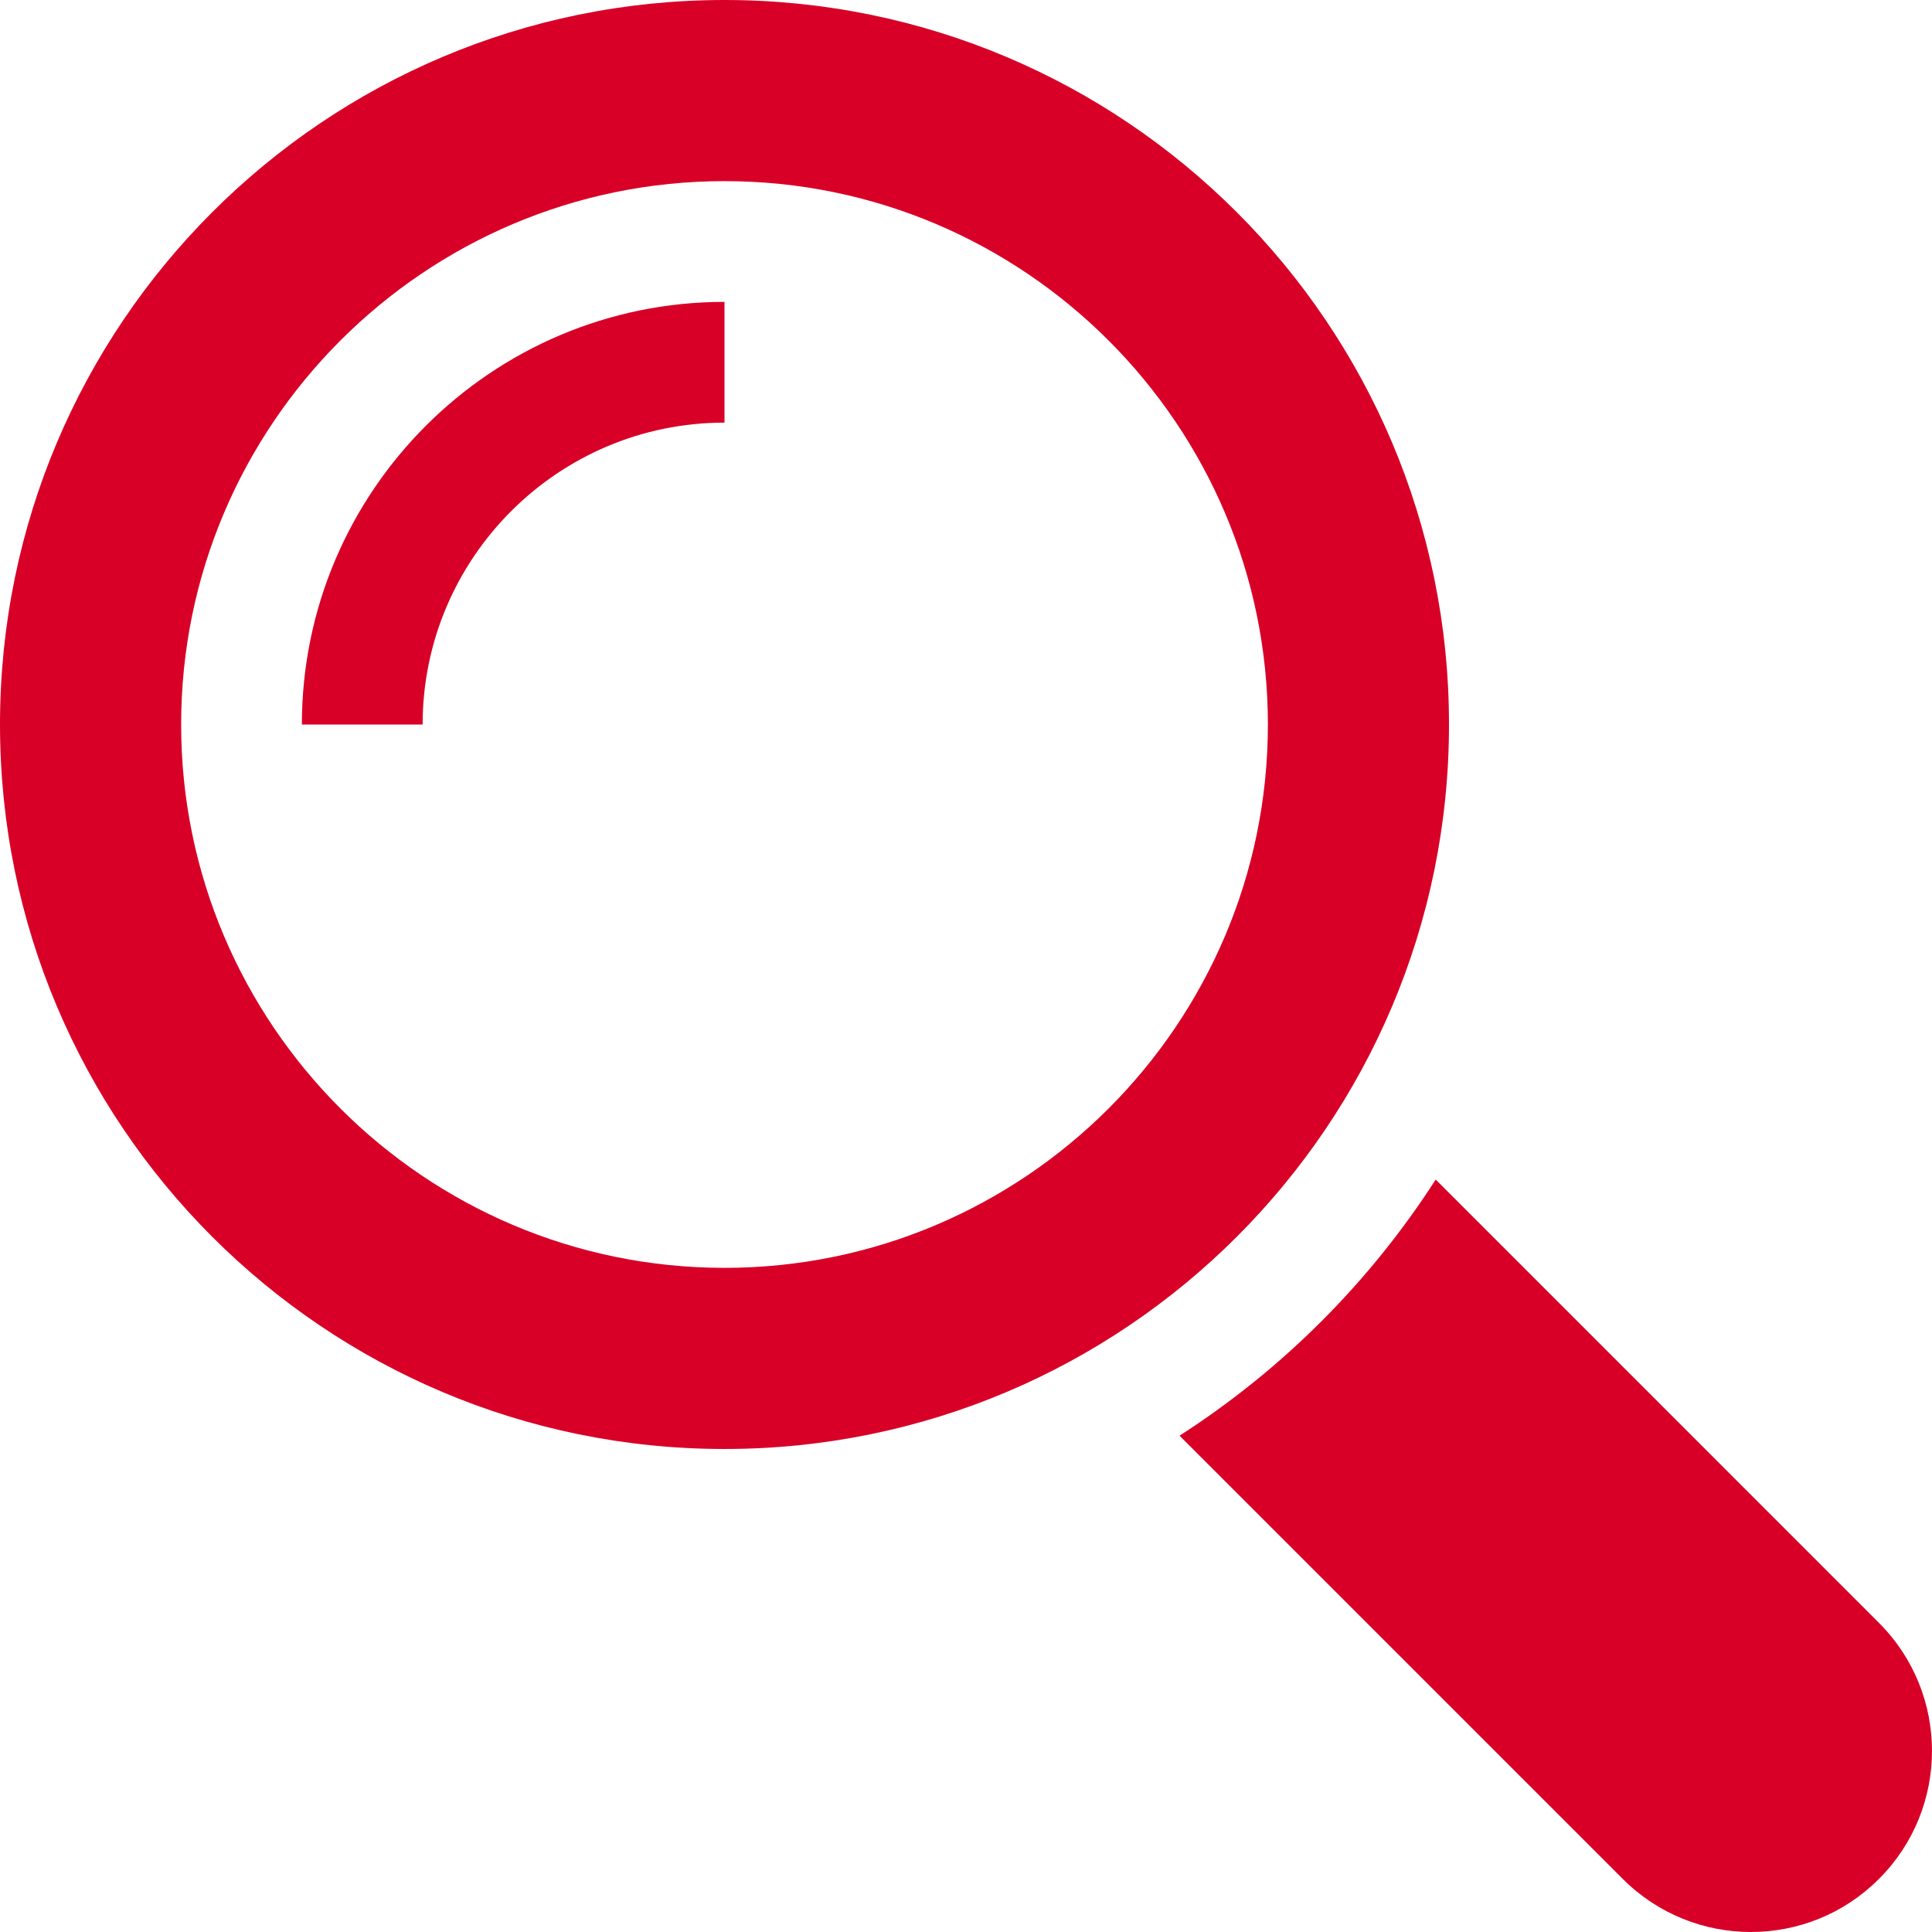
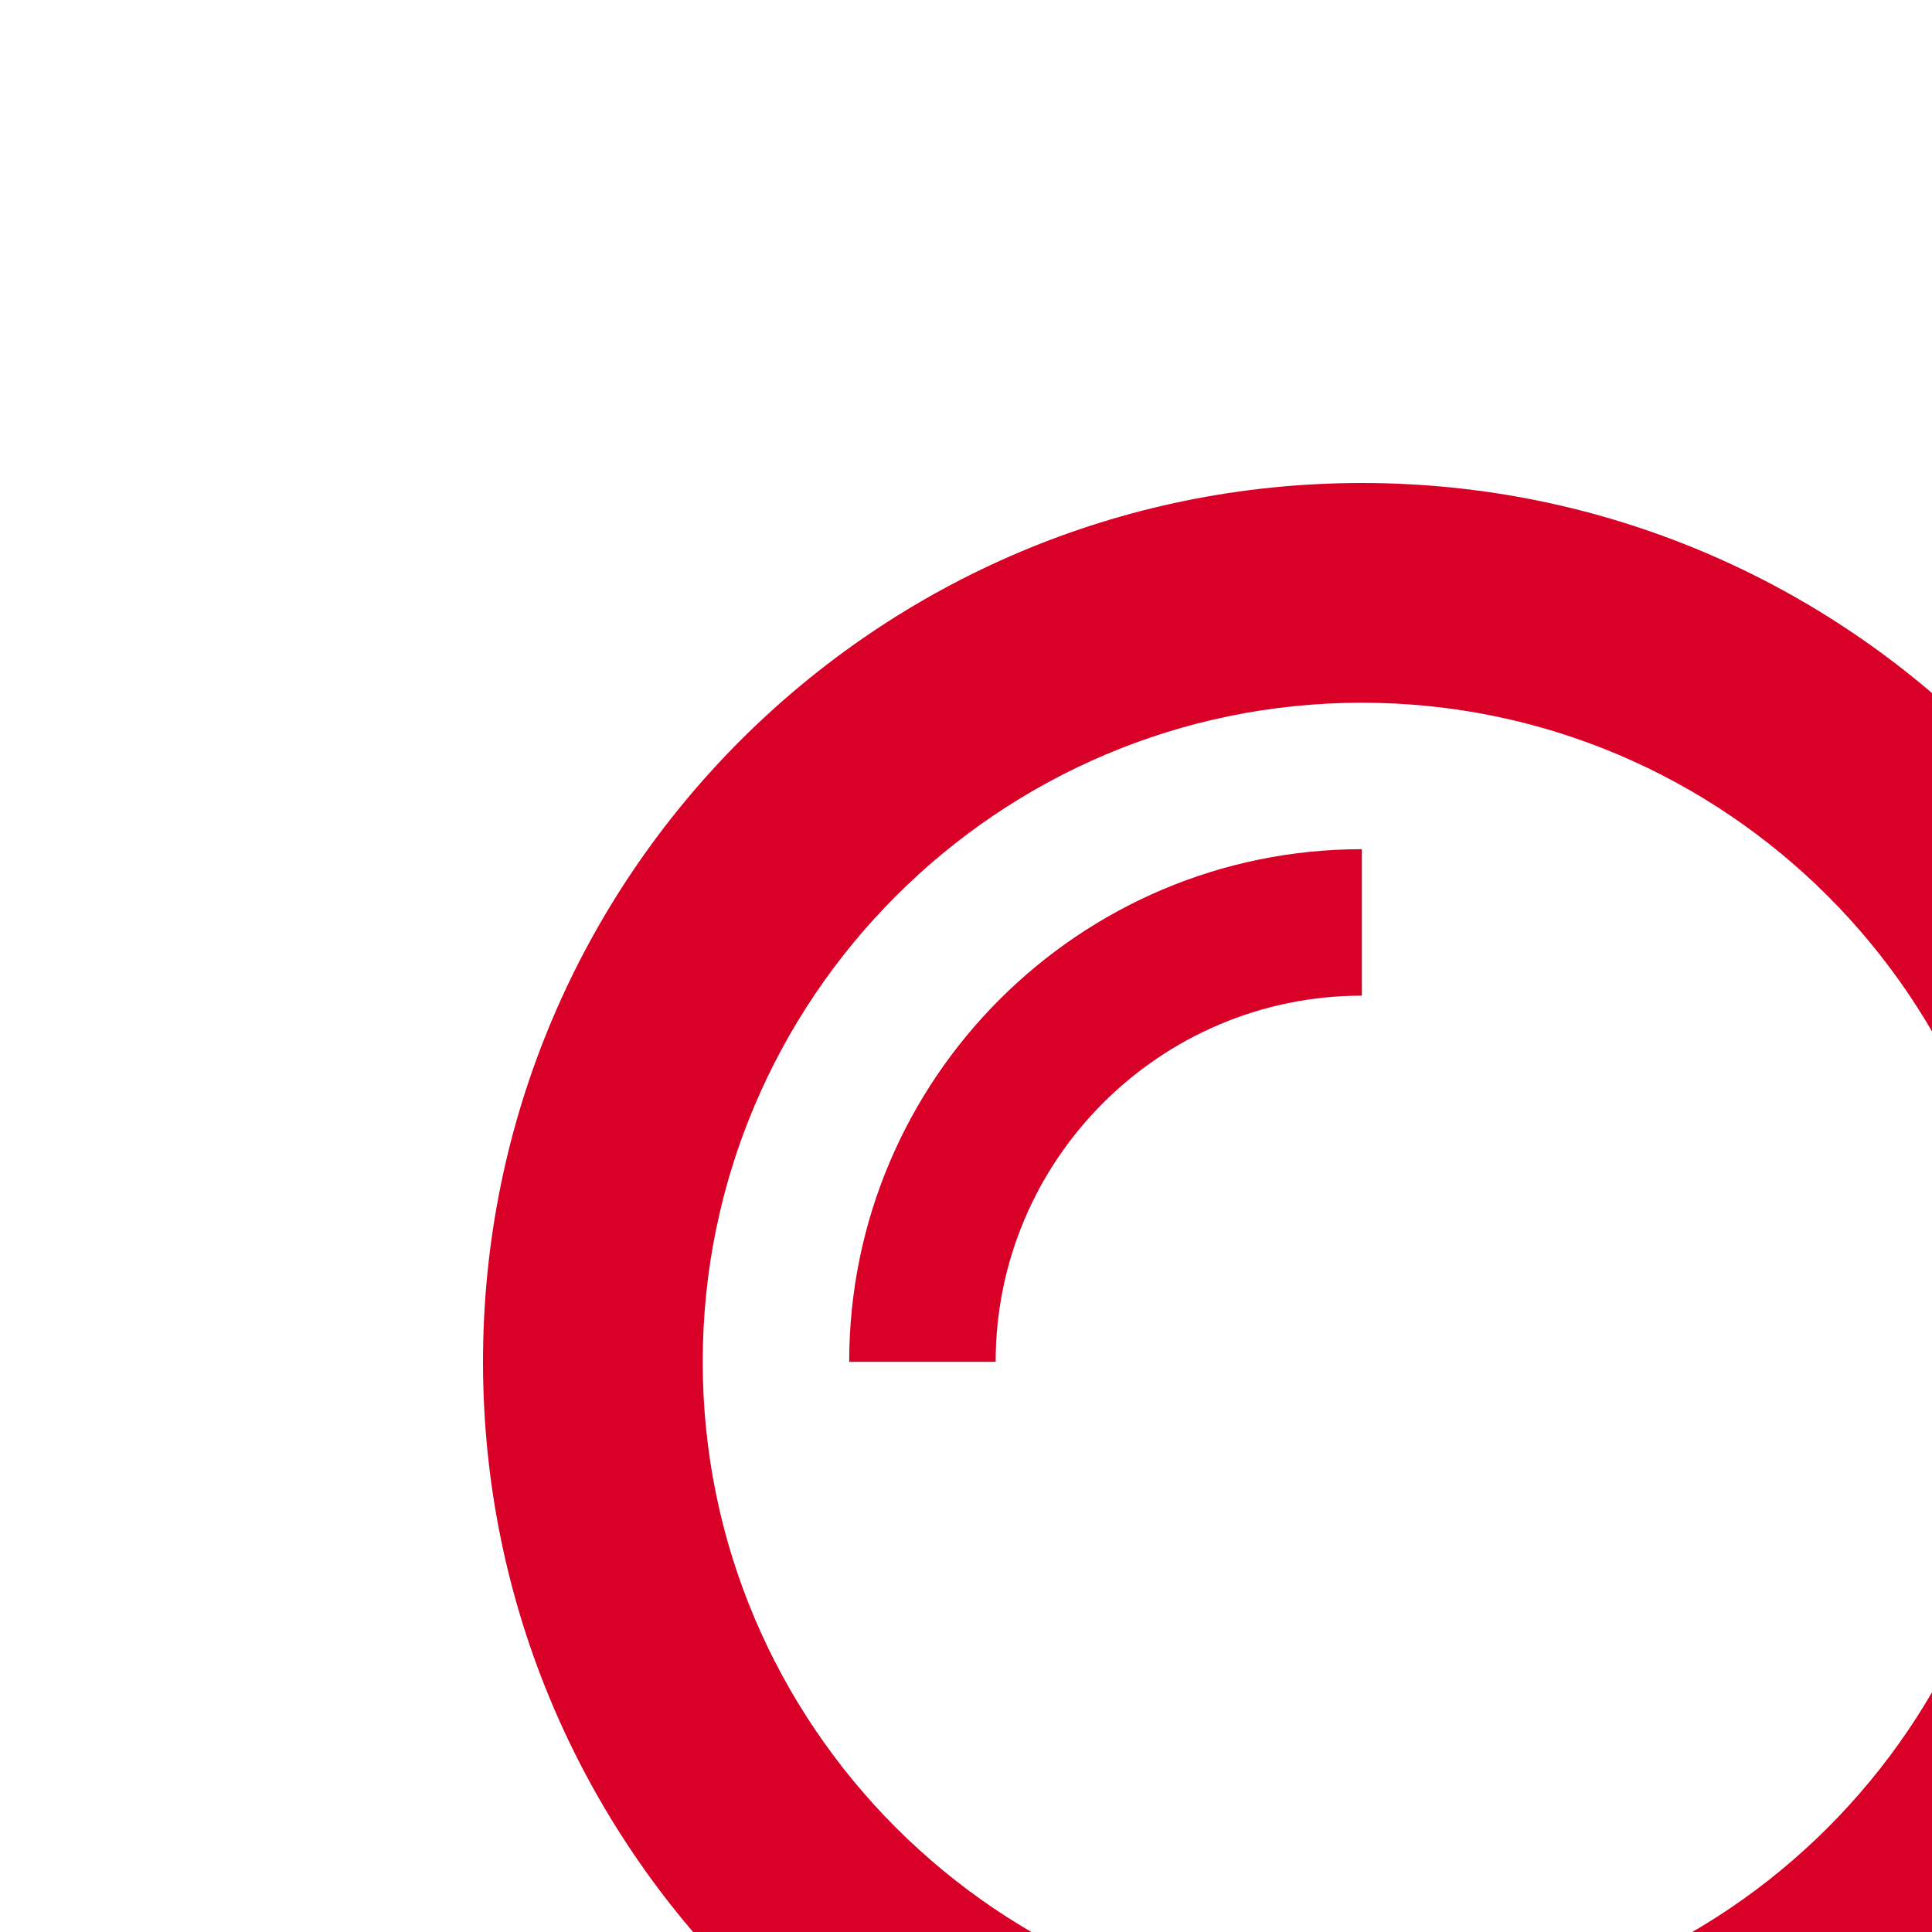
- <svg xmlns="http://www.w3.org/2000/svg" version="1.1" id="Capa_1" x="0px" y="0px" width="512px" height="512px" viewBox="0 0 485.213 485.213" style="enable-background:new 0 0 485.213 485.213;" xml:space="preserve">
+ <svg xmlns="http://www.w3.org/2000/svg" version="1.1" id="Capa_1" x="0px" y="0px" width="512px" height="512px" viewBox="-100 -100 400 400" style="enable-background:new 0 0 485.213 485.213;" xml:space="preserve">
  <g>
    <g>
      <path d="M471.882,407.567L360.567,296.243c-16.586,25.795-38.536,47.734-64.331,64.321l111.324,111.324    c17.772,17.768,46.587,17.768,64.321,0C489.654,454.149,489.654,425.334,471.882,407.567z" fill="#D80027" />
      <path d="M363.909,181.955C363.909,81.473,282.44,0,181.956,0C81.474,0,0.001,81.473,0.001,181.955s81.473,181.951,181.955,181.951    C282.44,363.906,363.909,282.437,363.909,181.955z M181.956,318.416c-75.252,0-136.465-61.208-136.465-136.46    c0-75.252,61.213-136.465,136.465-136.465c75.25,0,136.468,61.213,136.468,136.465    C318.424,257.208,257.206,318.416,181.956,318.416z" fill="#D80027" />
      <path d="M75.817,181.955h30.322c0-41.803,34.014-75.814,75.816-75.814V75.816C123.438,75.816,75.817,123.437,75.817,181.955z" fill="#D80027" />
    </g>
  </g>
  <g>
</g>
  <g>
</g>
  <g>
</g>
  <g>
</g>
  <g>
</g>
  <g>
</g>
  <g>
</g>
  <g>
</g>
  <g>
</g>
  <g>
</g>
  <g>
</g>
  <g>
</g>
  <g>
</g>
  <g>
</g>
  <g>
</g>
</svg>
